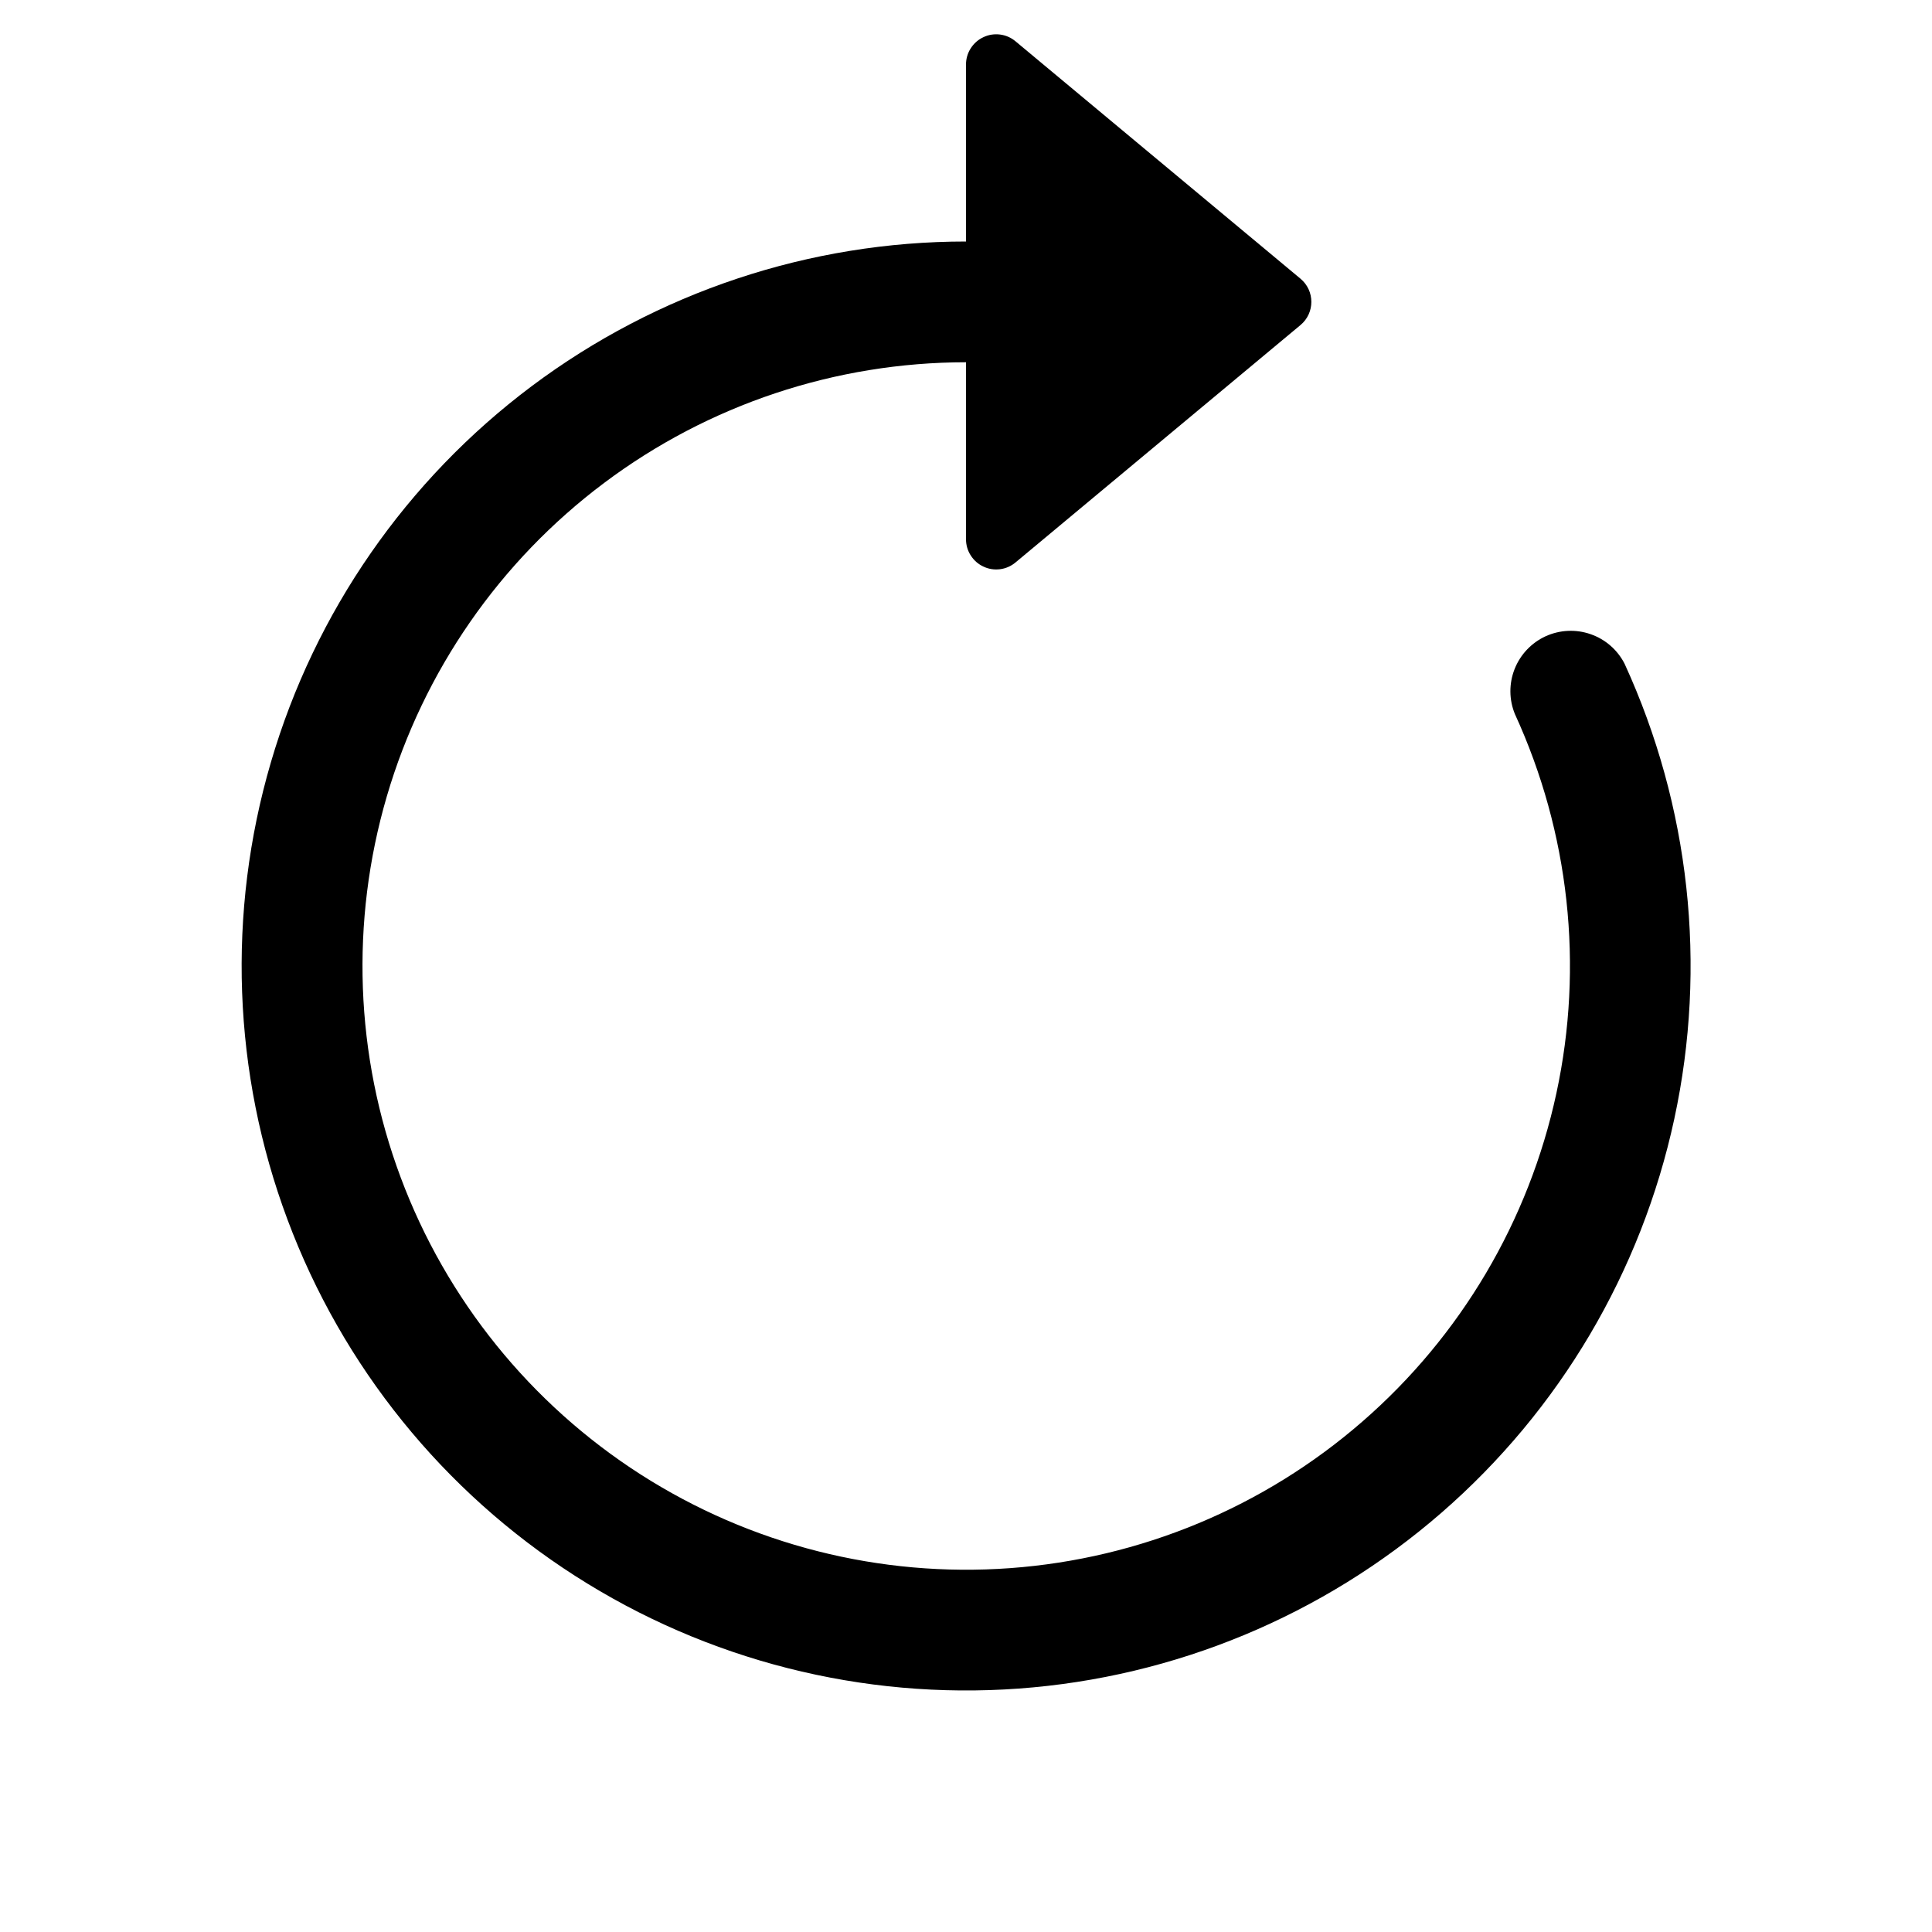
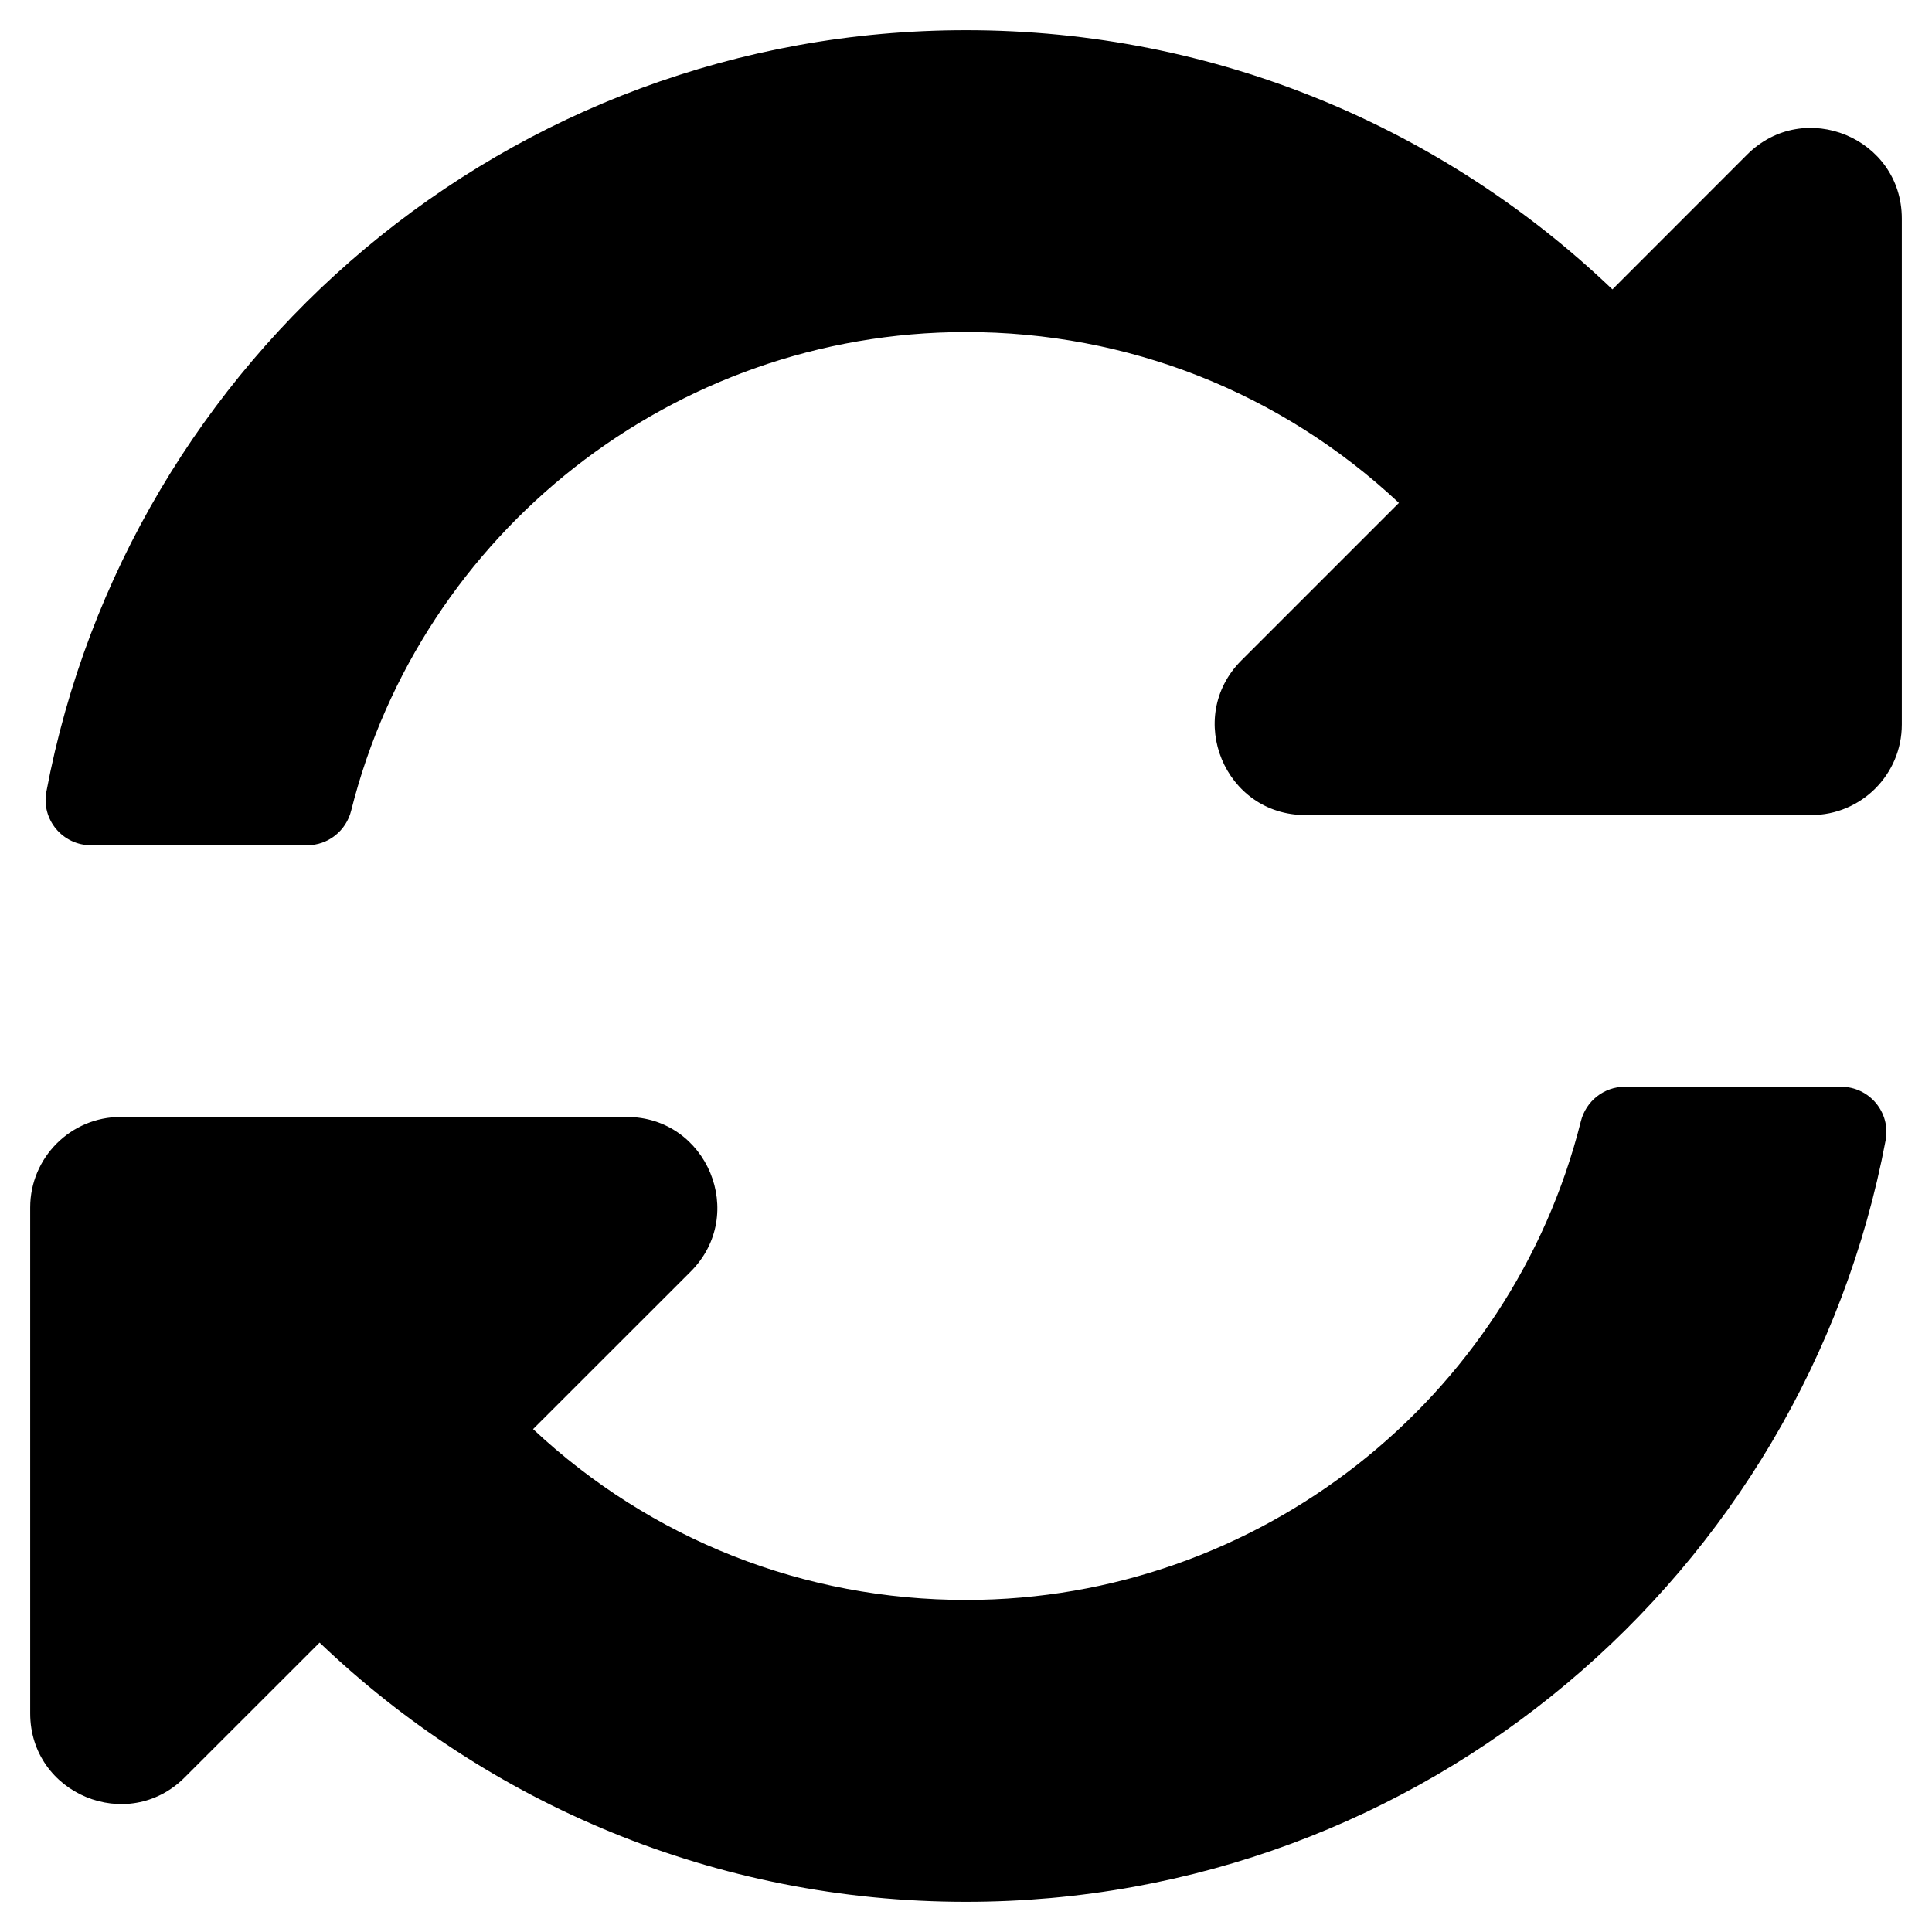
<svg xmlns="http://www.w3.org/2000/svg" width="24" height="24" viewBox="0 0 24 24" fill="none">
-   <path fill-rule="evenodd" clip-rule="evenodd" d="M12 4.5C10.379 4.501 8.802 5.026 7.505 5.999C6.208 6.971 5.261 8.337 4.805 9.893C4.35 11.448 4.41 13.11 4.978 14.628C5.546 16.146 6.591 17.439 7.955 18.314C9.32 19.189 10.931 19.598 12.548 19.48C14.165 19.362 15.7 18.724 16.923 17.66C18.147 16.597 18.992 15.166 19.334 13.581C19.676 11.997 19.495 10.344 18.819 8.871C18.745 8.692 18.744 8.491 18.815 8.311C18.886 8.131 19.024 7.985 19.2 7.904C19.376 7.824 19.576 7.814 19.759 7.878C19.942 7.941 20.093 8.073 20.181 8.245C20.992 10.013 21.209 11.997 20.799 13.898C20.389 15.8 19.374 17.517 17.905 18.793C16.437 20.069 14.595 20.835 12.655 20.976C10.715 21.117 8.781 20.626 7.144 19.576C5.506 18.526 4.253 16.974 3.572 15.152C2.89 13.33 2.818 11.336 3.365 9.47C3.911 7.603 5.048 5.964 6.605 4.797C8.162 3.631 10.055 3 12 3V4.5Z" fill="black" />
-   <path d="M12 6.699V0.801C12 0.73 12.02 0.66 12.059 0.6C12.097 0.54 12.151 0.492 12.216 0.462C12.28 0.431 12.352 0.42 12.423 0.429C12.494 0.438 12.56 0.467 12.615 0.513L16.155 3.462C16.335 3.612 16.335 3.888 16.155 4.038L12.615 6.987C12.56 7.033 12.494 7.062 12.423 7.071C12.352 7.08 12.28 7.069 12.216 7.038C12.151 7.008 12.097 6.96 12.059 6.9C12.02 6.84 12 6.77 12 6.699Z" fill="black" />
+   <path d="M17.378 6.247C15.912 4.875 14.01 4.123 11.993 4.125C8.362 4.128 5.228 6.618 4.362 10.071C4.299 10.322 4.075 10.5 3.816 10.5H1.13C0.778 10.5 0.511 10.181 0.576 9.835C1.591 4.45 6.319 0.375 12 0.375C15.115 0.375 17.943 1.6 20.03 3.595L21.704 1.92C22.413 1.212 23.625 1.714 23.625 2.716V9C23.625 9.621 23.121 10.125 22.5 10.125H16.216C15.214 10.125 14.712 8.913 15.421 8.204L17.378 6.247ZM1.5 13.875H7.784C8.786 13.875 9.288 15.087 8.58 15.796L6.622 17.753C8.088 19.125 9.99 19.877 12.007 19.875C15.636 19.872 18.772 17.384 19.638 13.929C19.701 13.678 19.925 13.5 20.184 13.5H22.87C23.222 13.5 23.489 13.819 23.424 14.165C22.409 19.55 17.681 23.625 12 23.625C8.885 23.625 6.057 22.4 3.97 20.405L2.295 22.079C1.587 22.788 0.375 22.286 0.375 21.284V15C0.375 14.379 0.879 13.875 1.5 13.875Z" fill="black" />
</svg>
